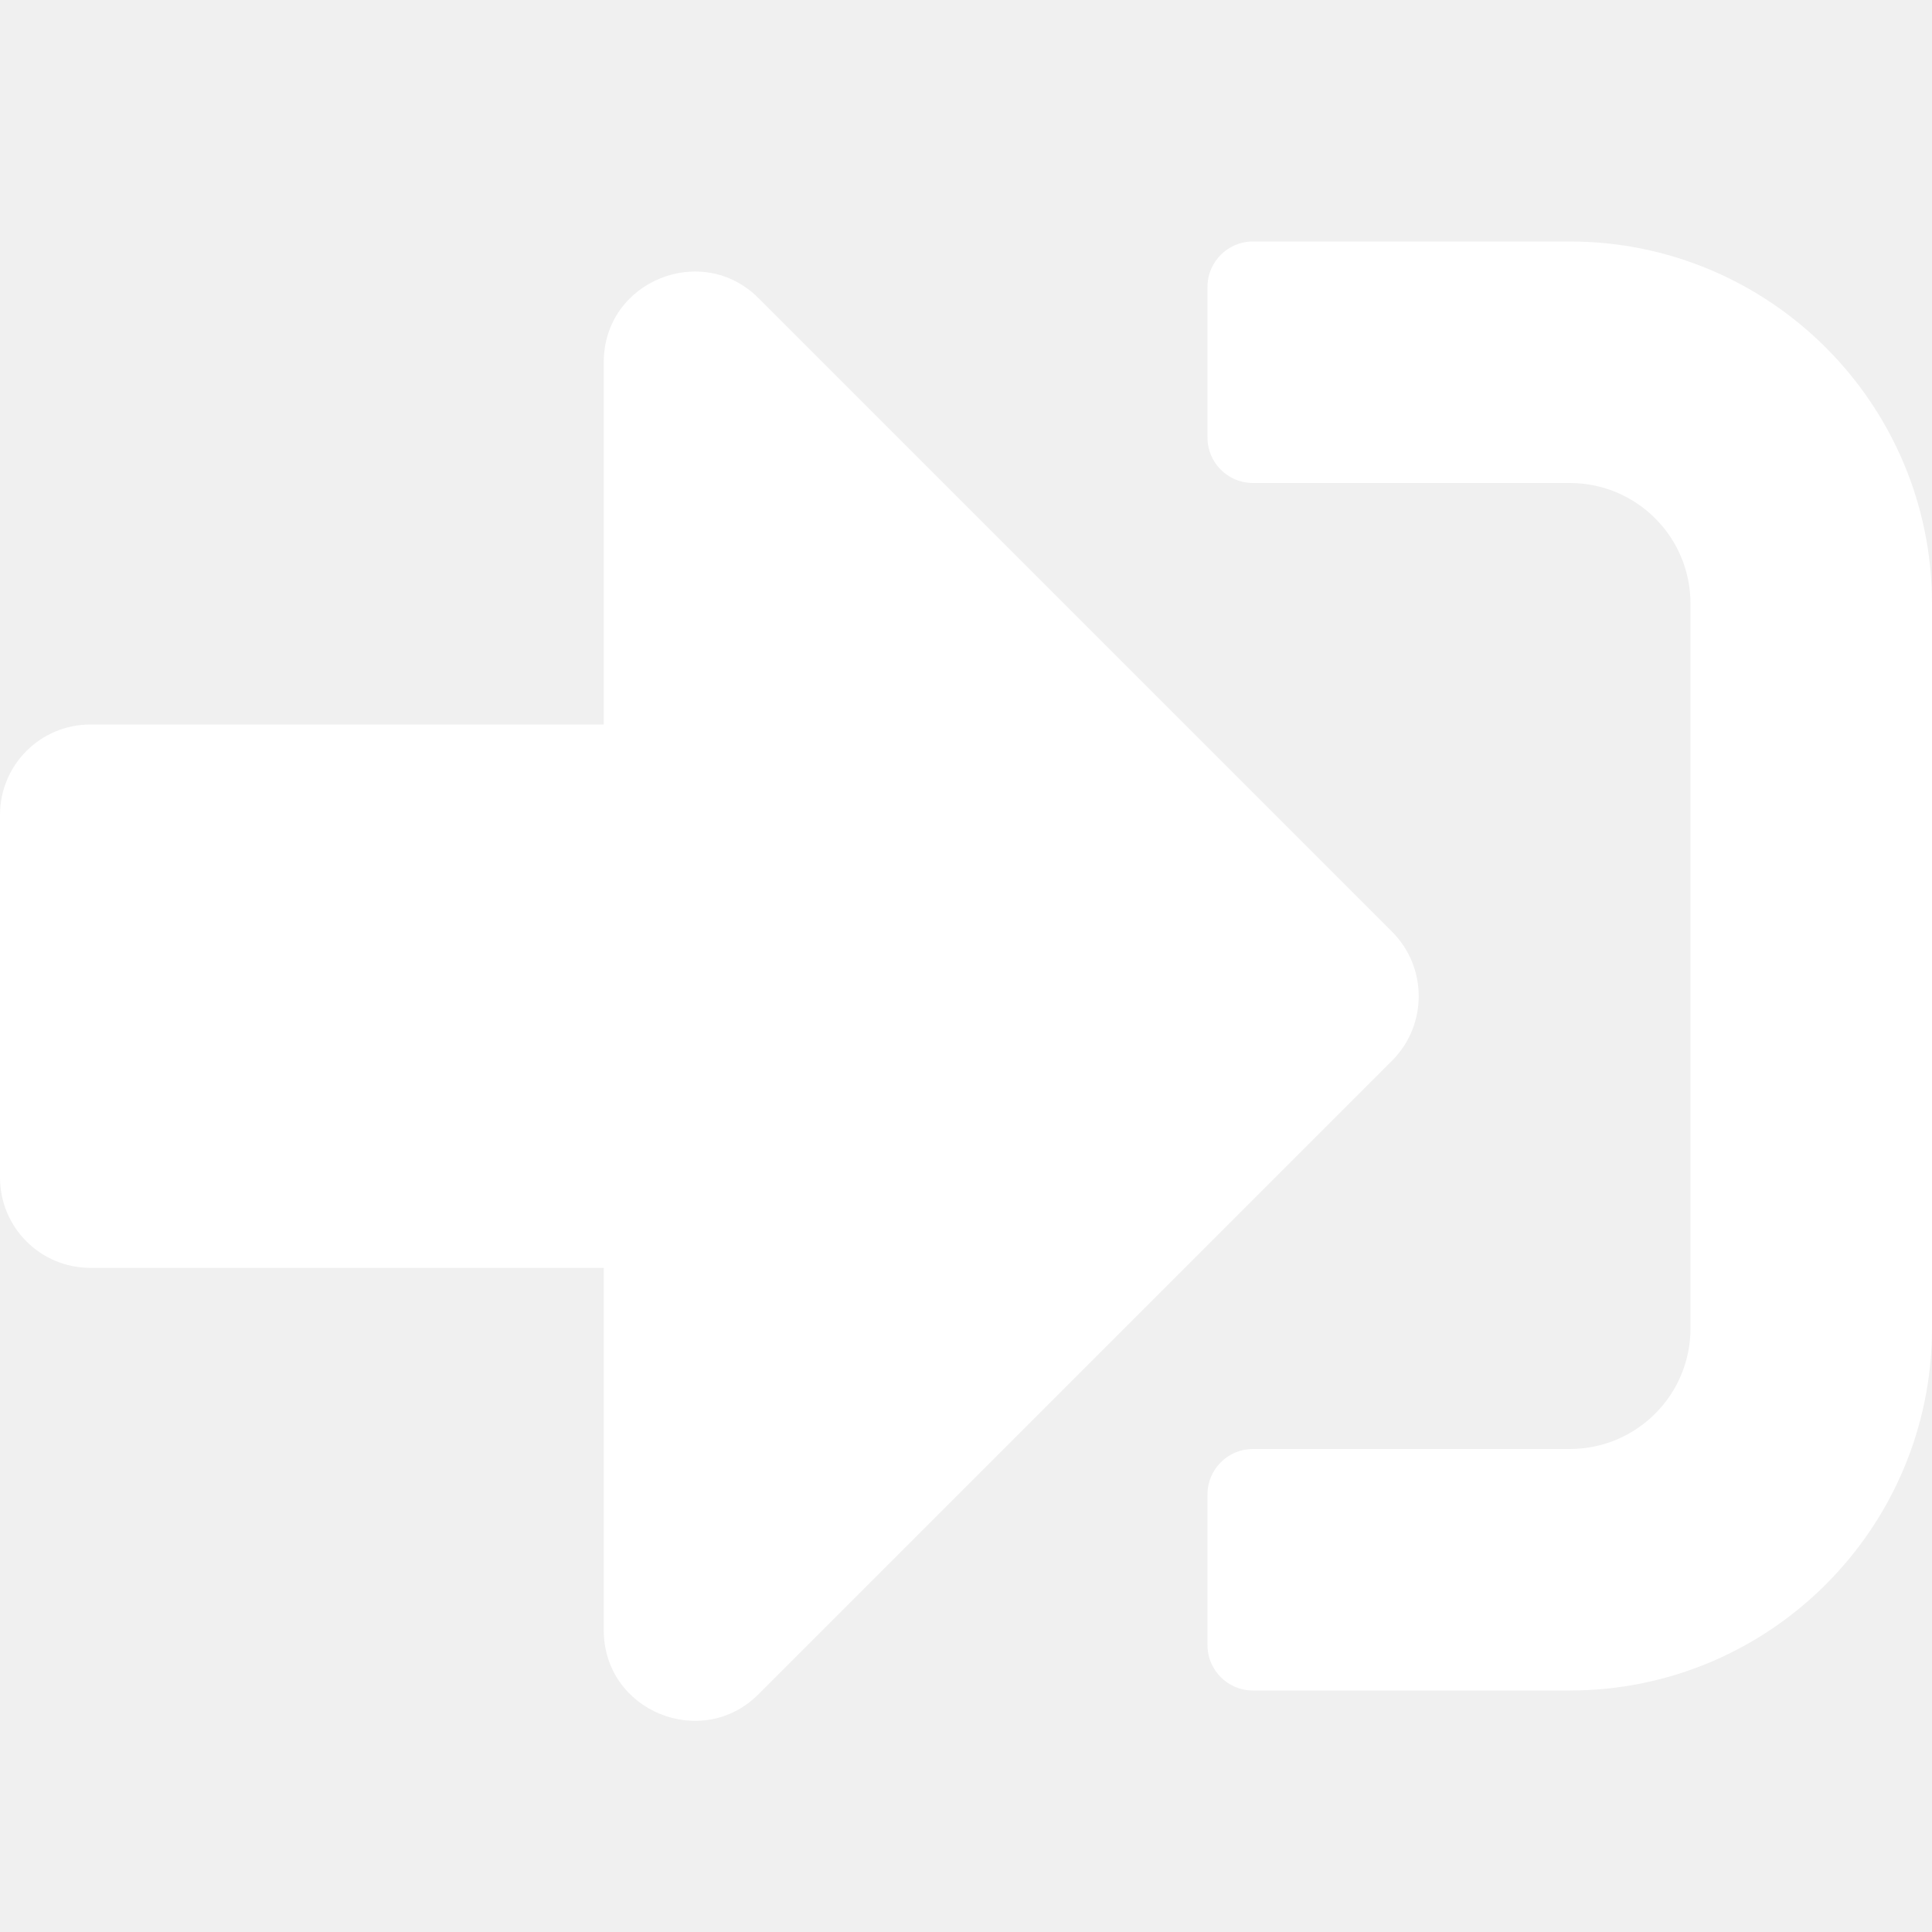
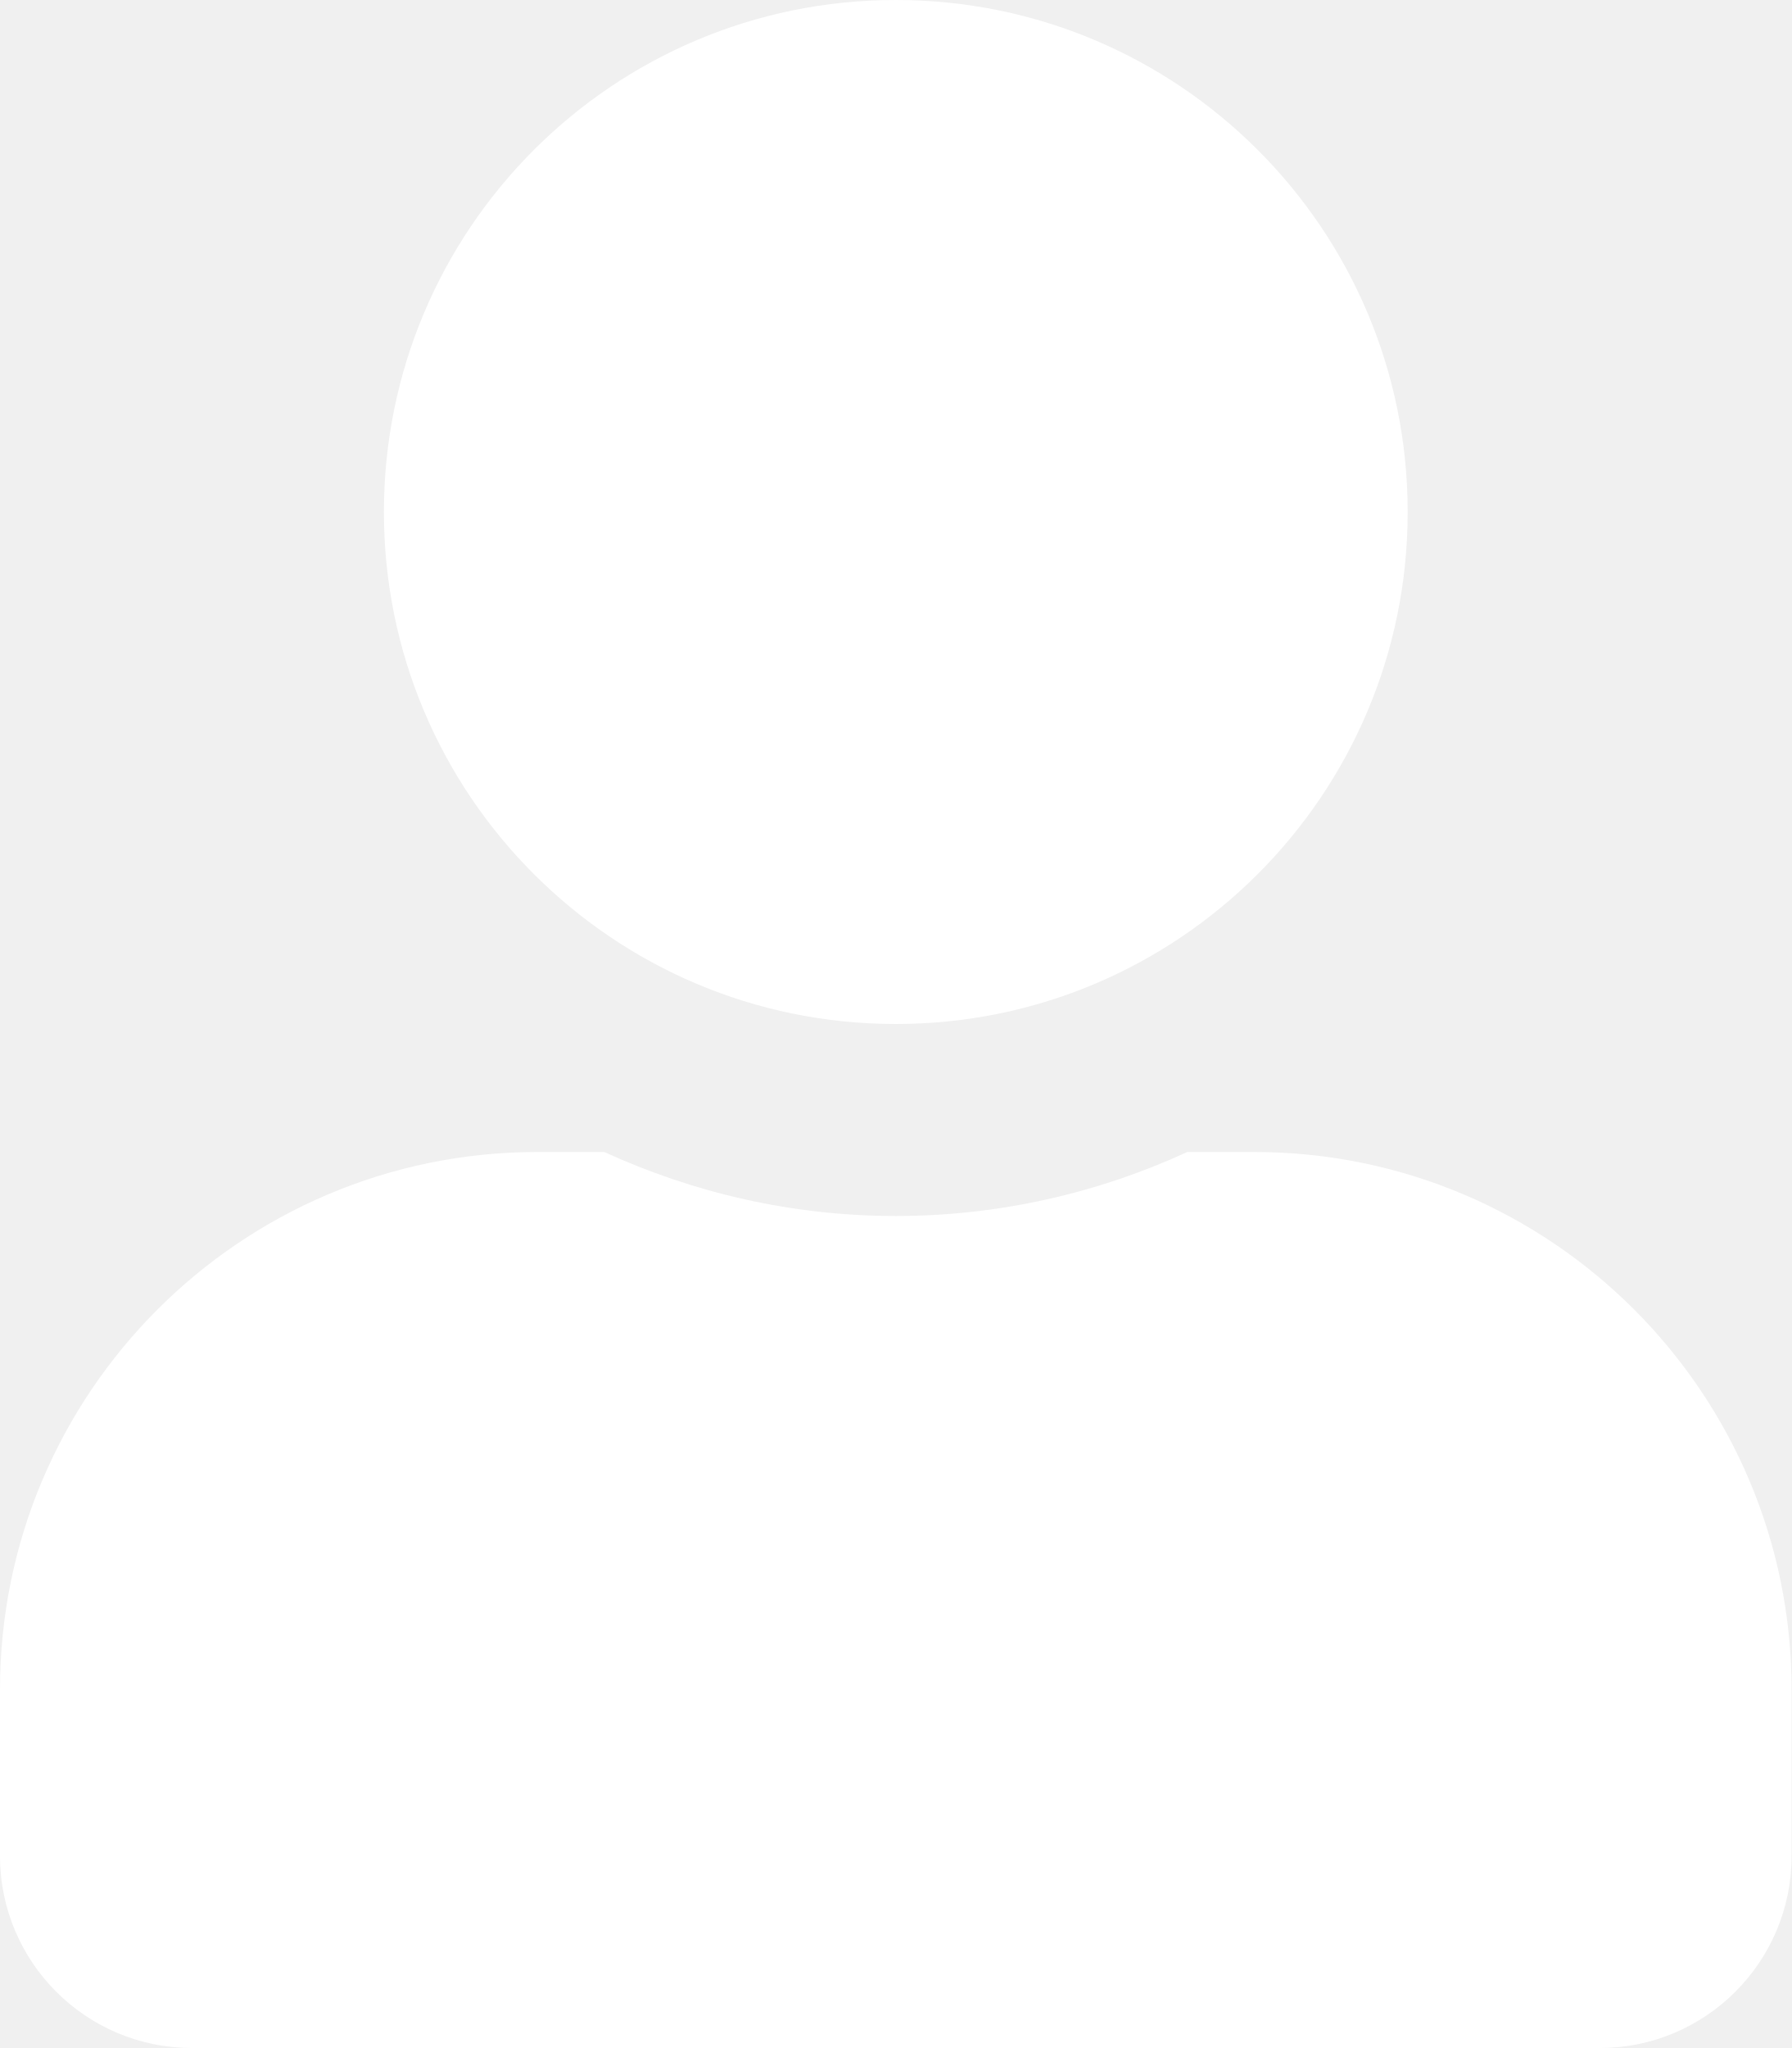
- <svg xmlns="http://www.w3.org/2000/svg" aria-hidden="true" data-prefix="fas" data-icon="sign-in-alt" class="svg-inline--fa fa-sign-in-alt fa-w-16" role="img" viewBox="0 0 512 512">
-   <path fill="white" d="M416 448h-84c-6.6 0-12-5.4-12-12v-40c0-6.6 5.4-12 12-12h84c17.7 0 32-14.3 32-32V160c0-17.7-14.3-32-32-32h-84c-6.6 0-12-5.4-12-12V76c0-6.6 5.4-12 12-12h84c53 0 96 43 96 96v192c0 53-43 96-96 96zm-47-201L201 79c-15-15-41-4.5-41 17v96H24c-13.3 0-24 10.7-24 24v96c0 13.3 10.7 24 24 24h136v96c0 21.5 26 32 41 17l168-168c9.3-9.4 9.3-24.6 0-34z" />
+ <svg xmlns="http://www.w3.org/2000/svg" aria-hidden="true" data-prefix="fas" data-icon="user" class="svg-inline--fa fa-user fa-w-14" role="img" viewBox="0 0 448 512">
+   <path fill="white" d="M224 256c70.7 0 128-57.3 128-128S294.7 0 224 0 96 57.3 96 128s57.3 128 128 128zm89.6 32h-16.7c-22.2 10.2-46.9 16-72.9 16s-50.6-5.8-72.9-16h-16.7C60.2 288 0 348.2 0 422.4V464c0 26.5 21.5 48 48 48h352c26.5 0 48-21.5 48-48v-41.6c0-74.2-60.2-134.4-134.4-134.4z" />
</svg>
